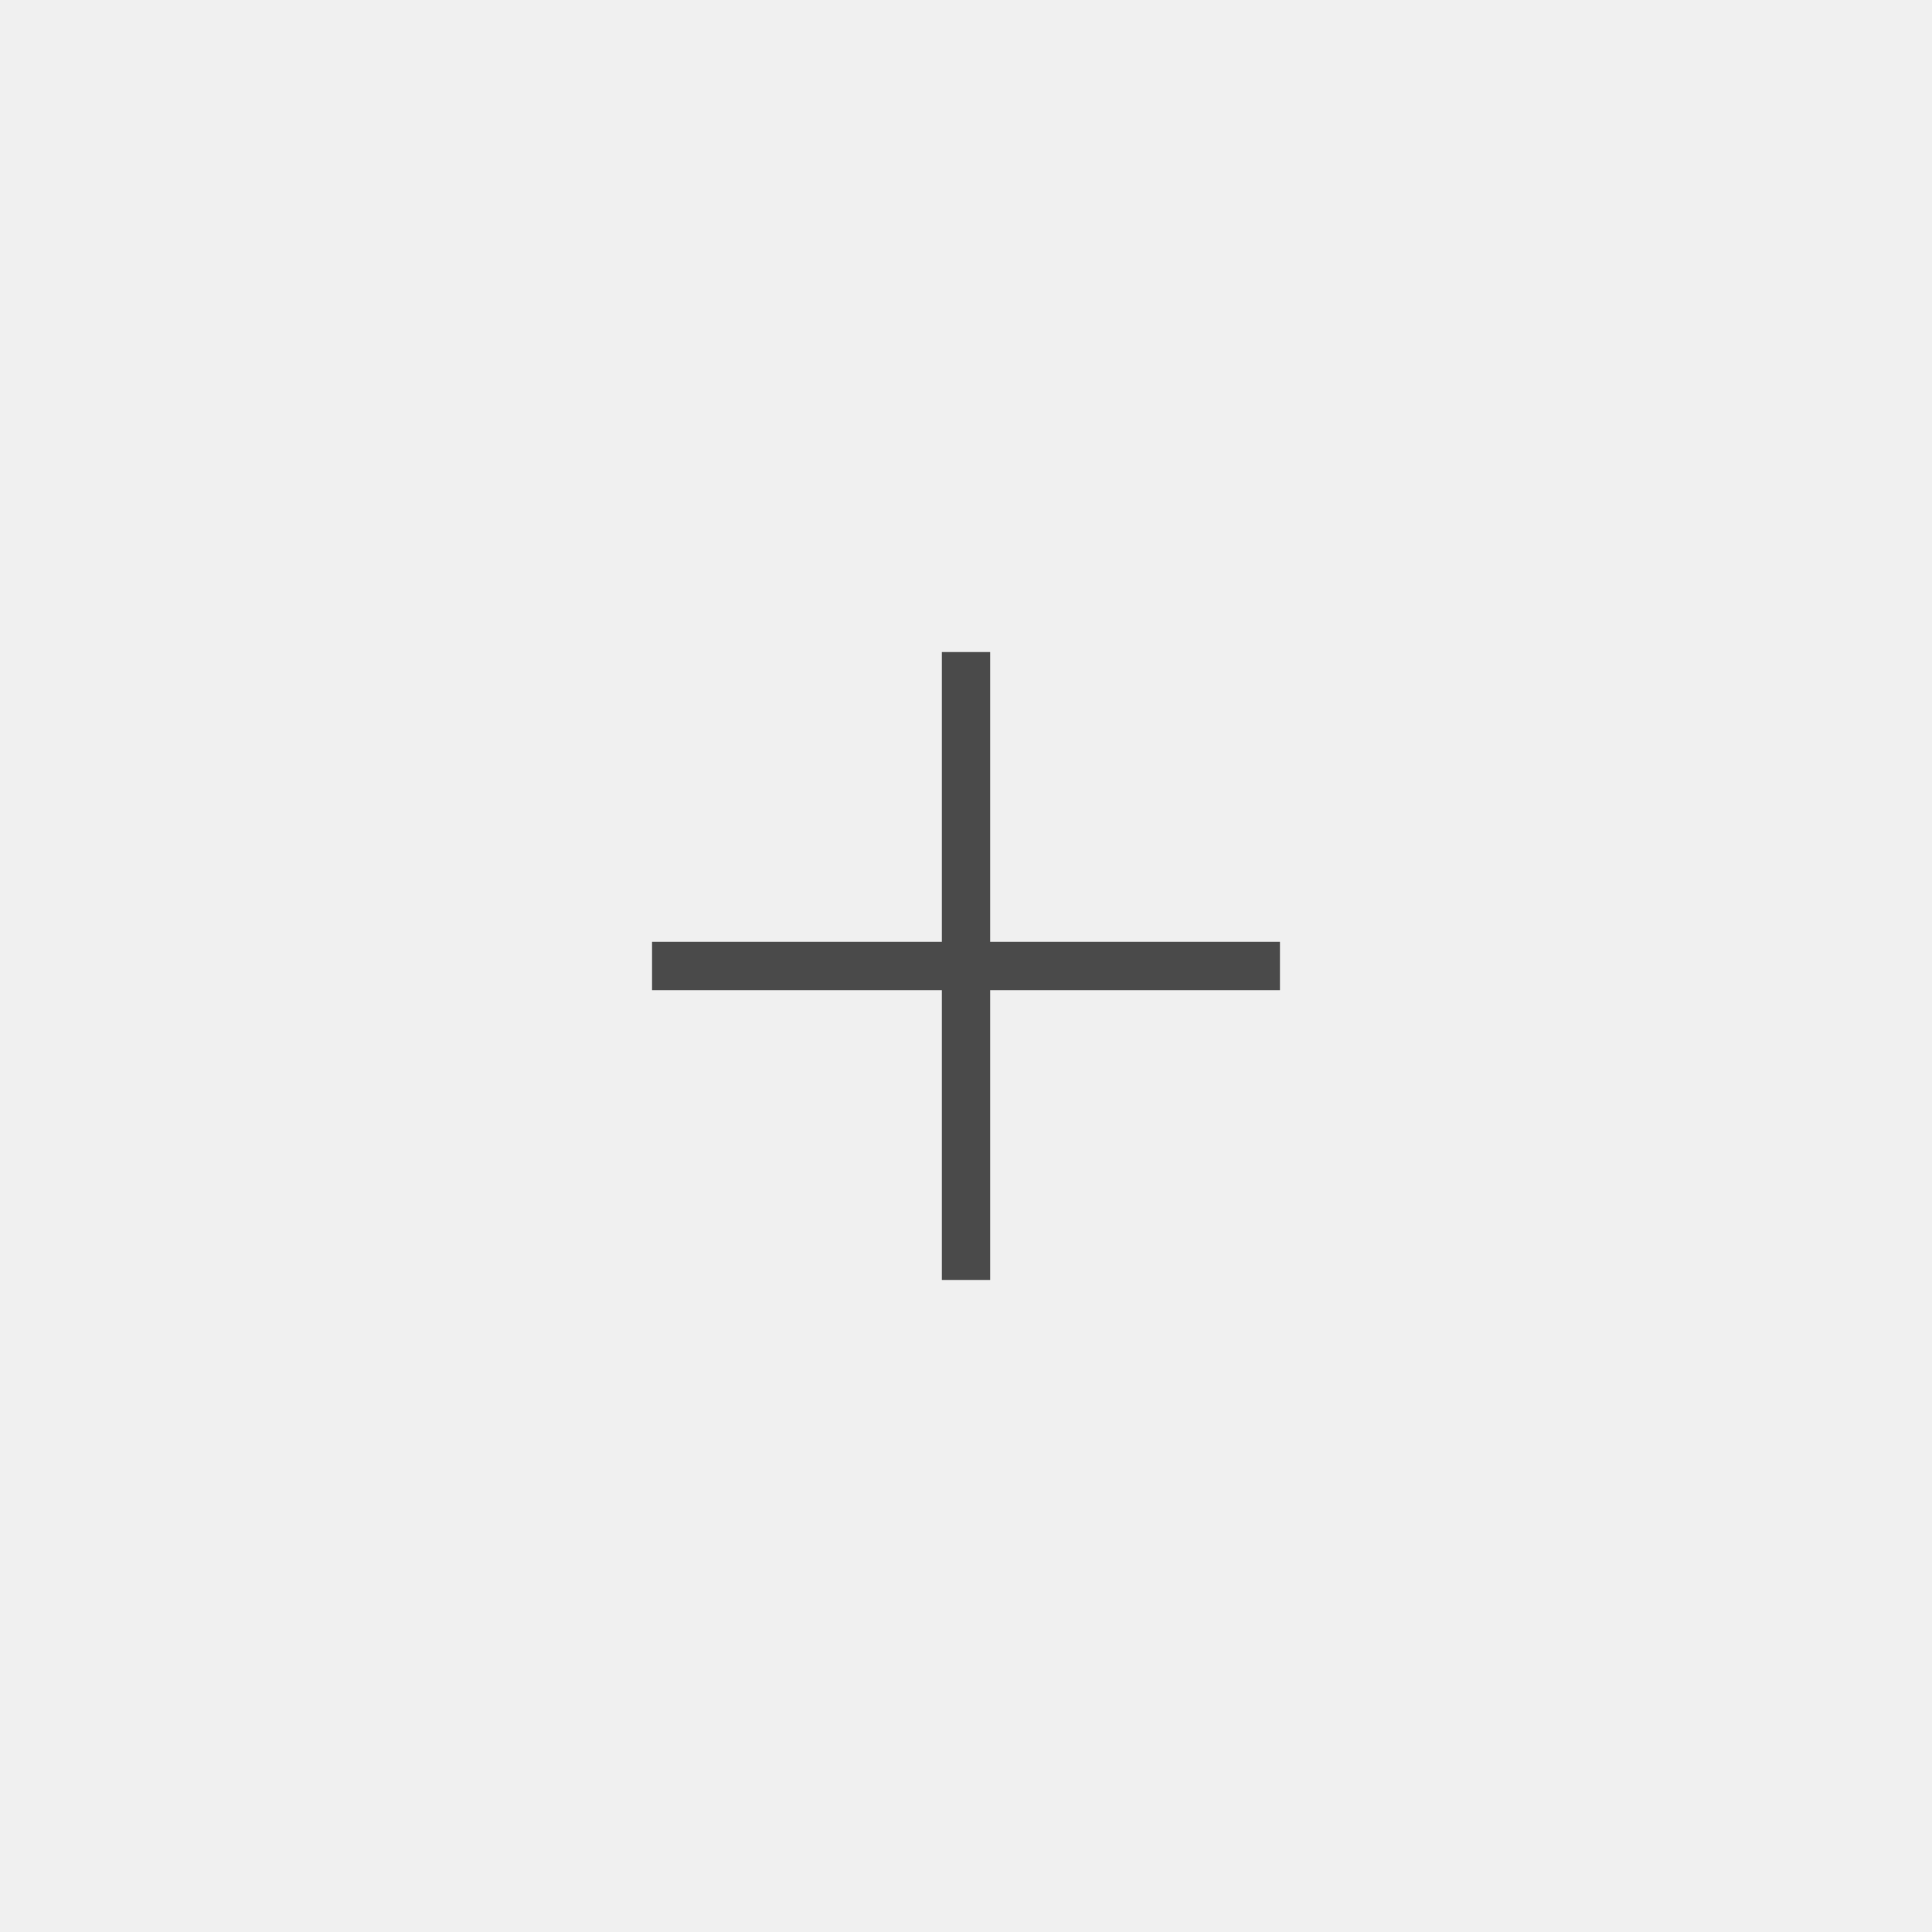
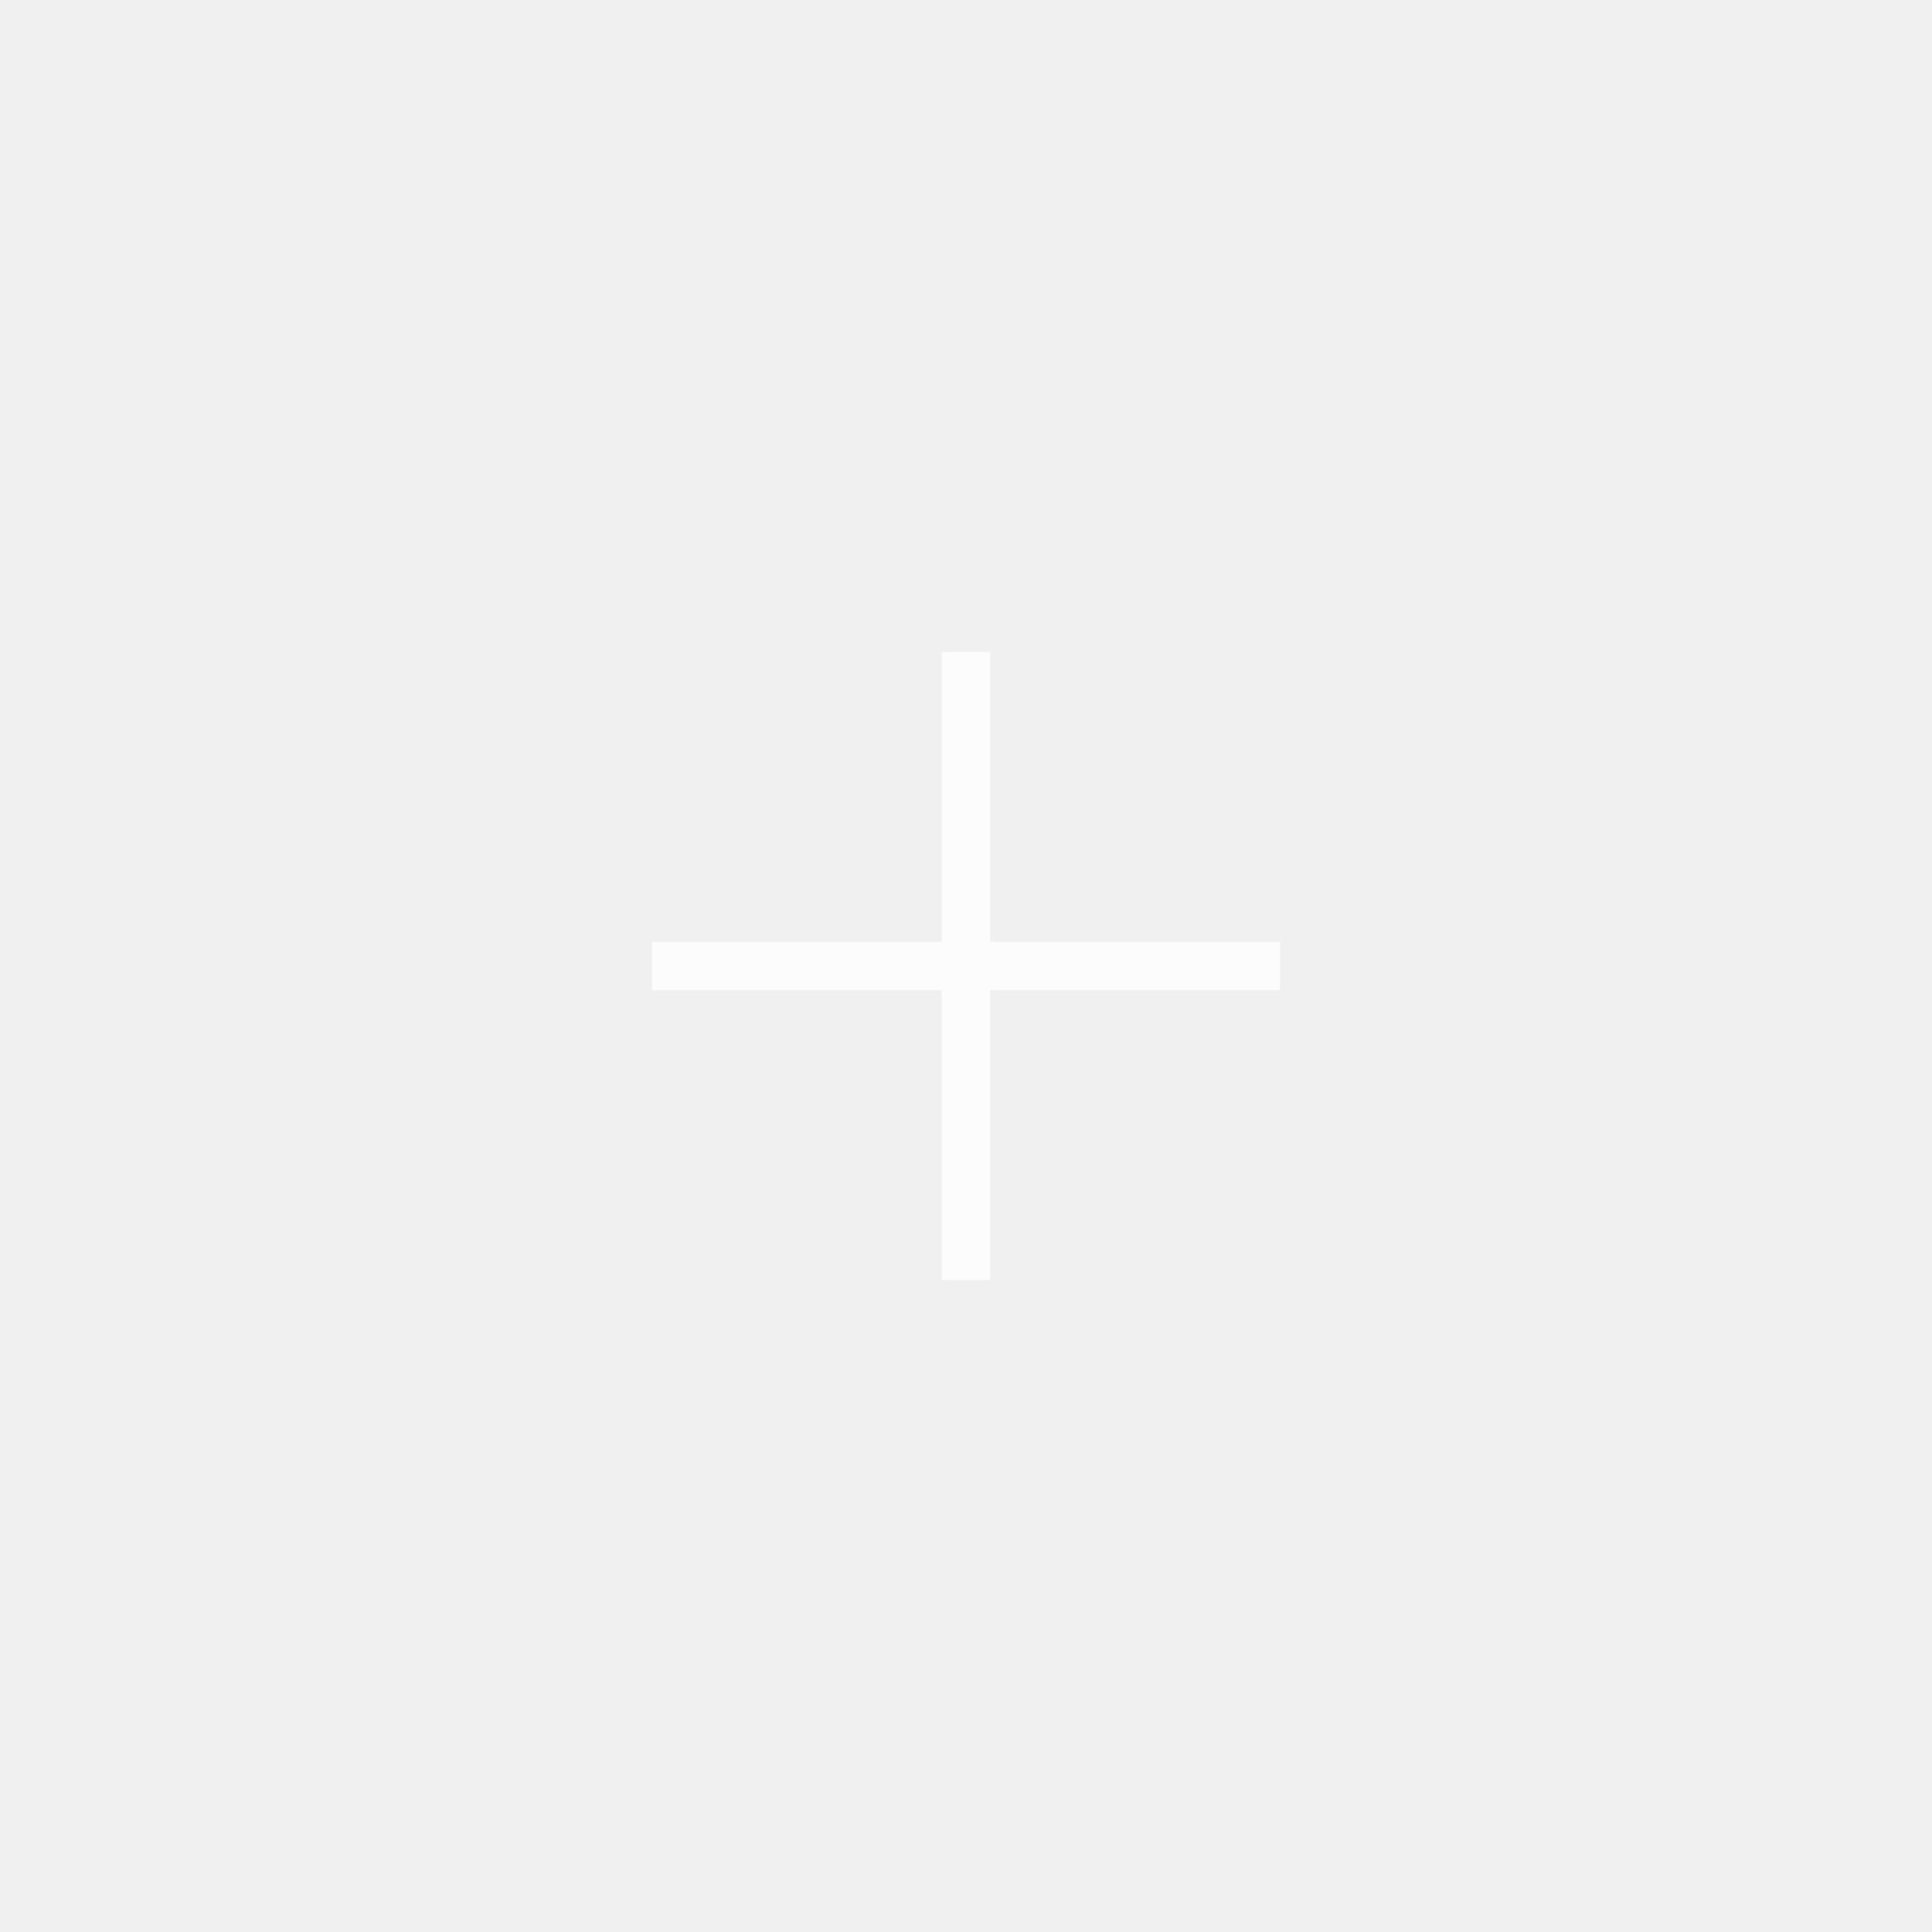
<svg xmlns="http://www.w3.org/2000/svg" width="40" height="40" fill="none">
-   <path fill="#212121" fill-opacity=".8" fill-rule="evenodd" d="M20.5 13.5h-1v6h-6v1h6v6h1v-6h6v-1h-6v-6Z" clip-rule="evenodd" />
+   <path fill="#fff" fill-opacity=".8" fill-rule="evenodd" d="M20.5 13.5h-1v6h-6v1h6v6h1v-6h6v-1h-6v-6Z" clip-rule="evenodd" />
</svg>
